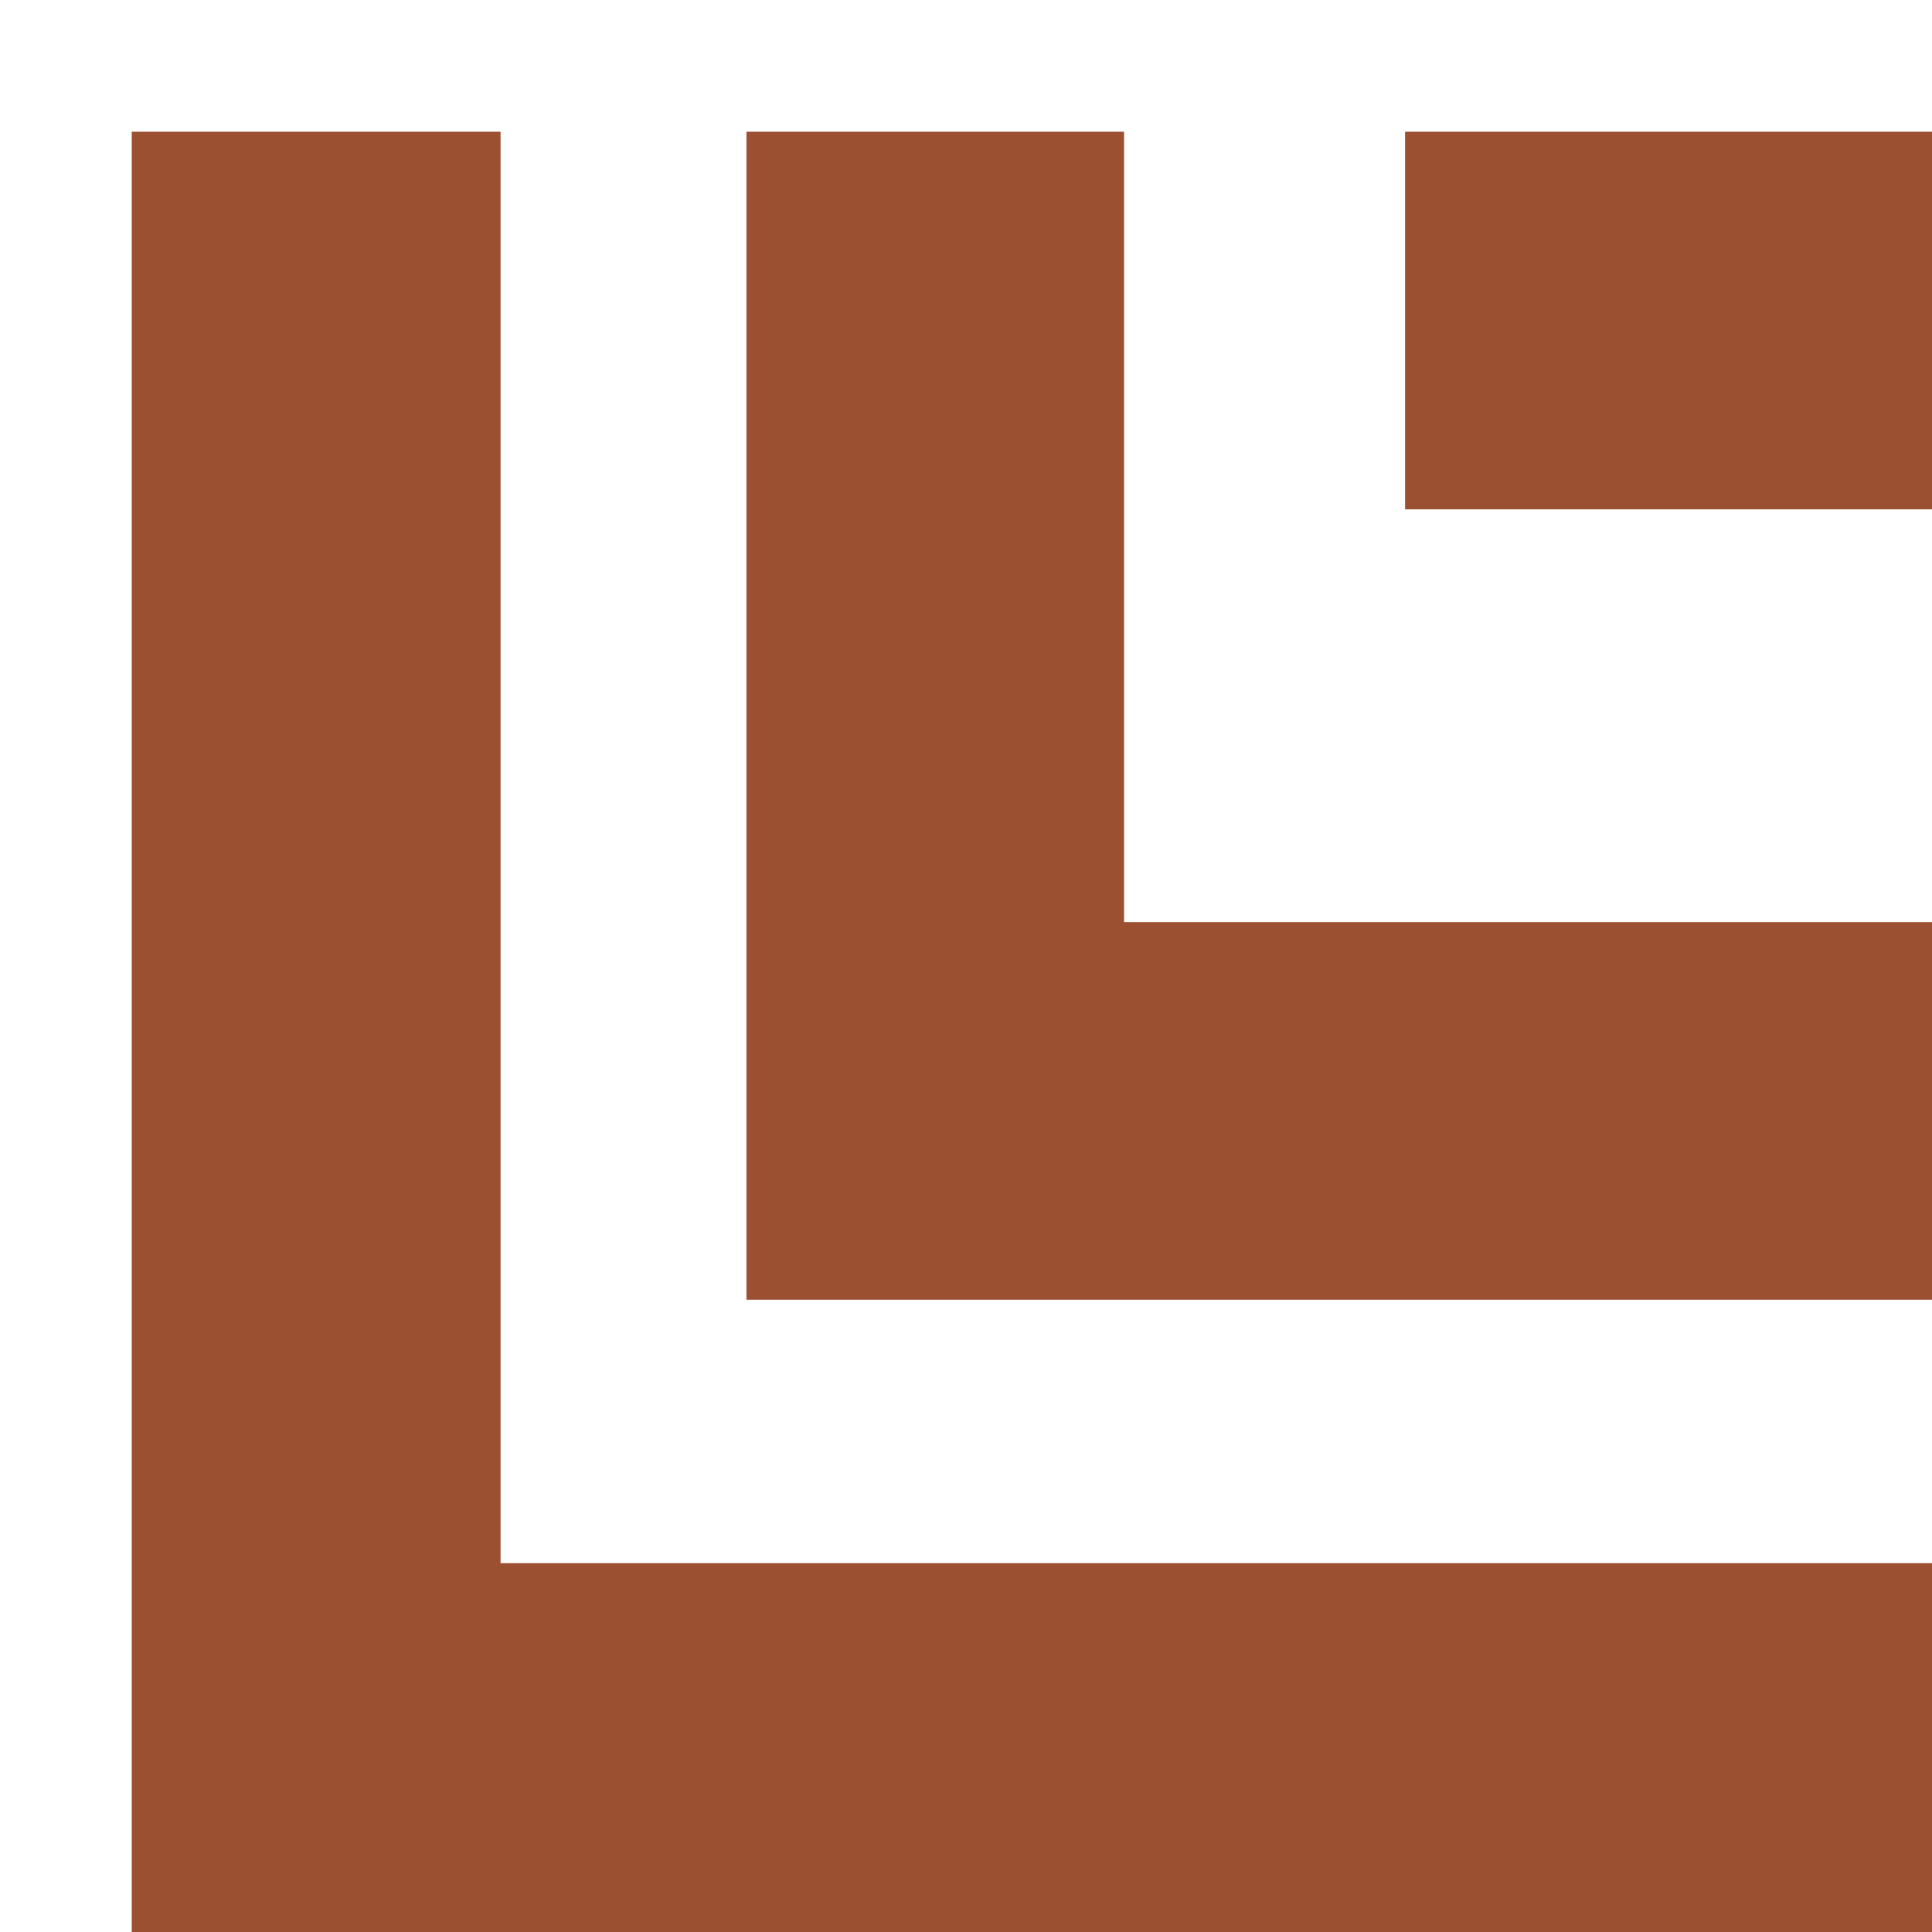
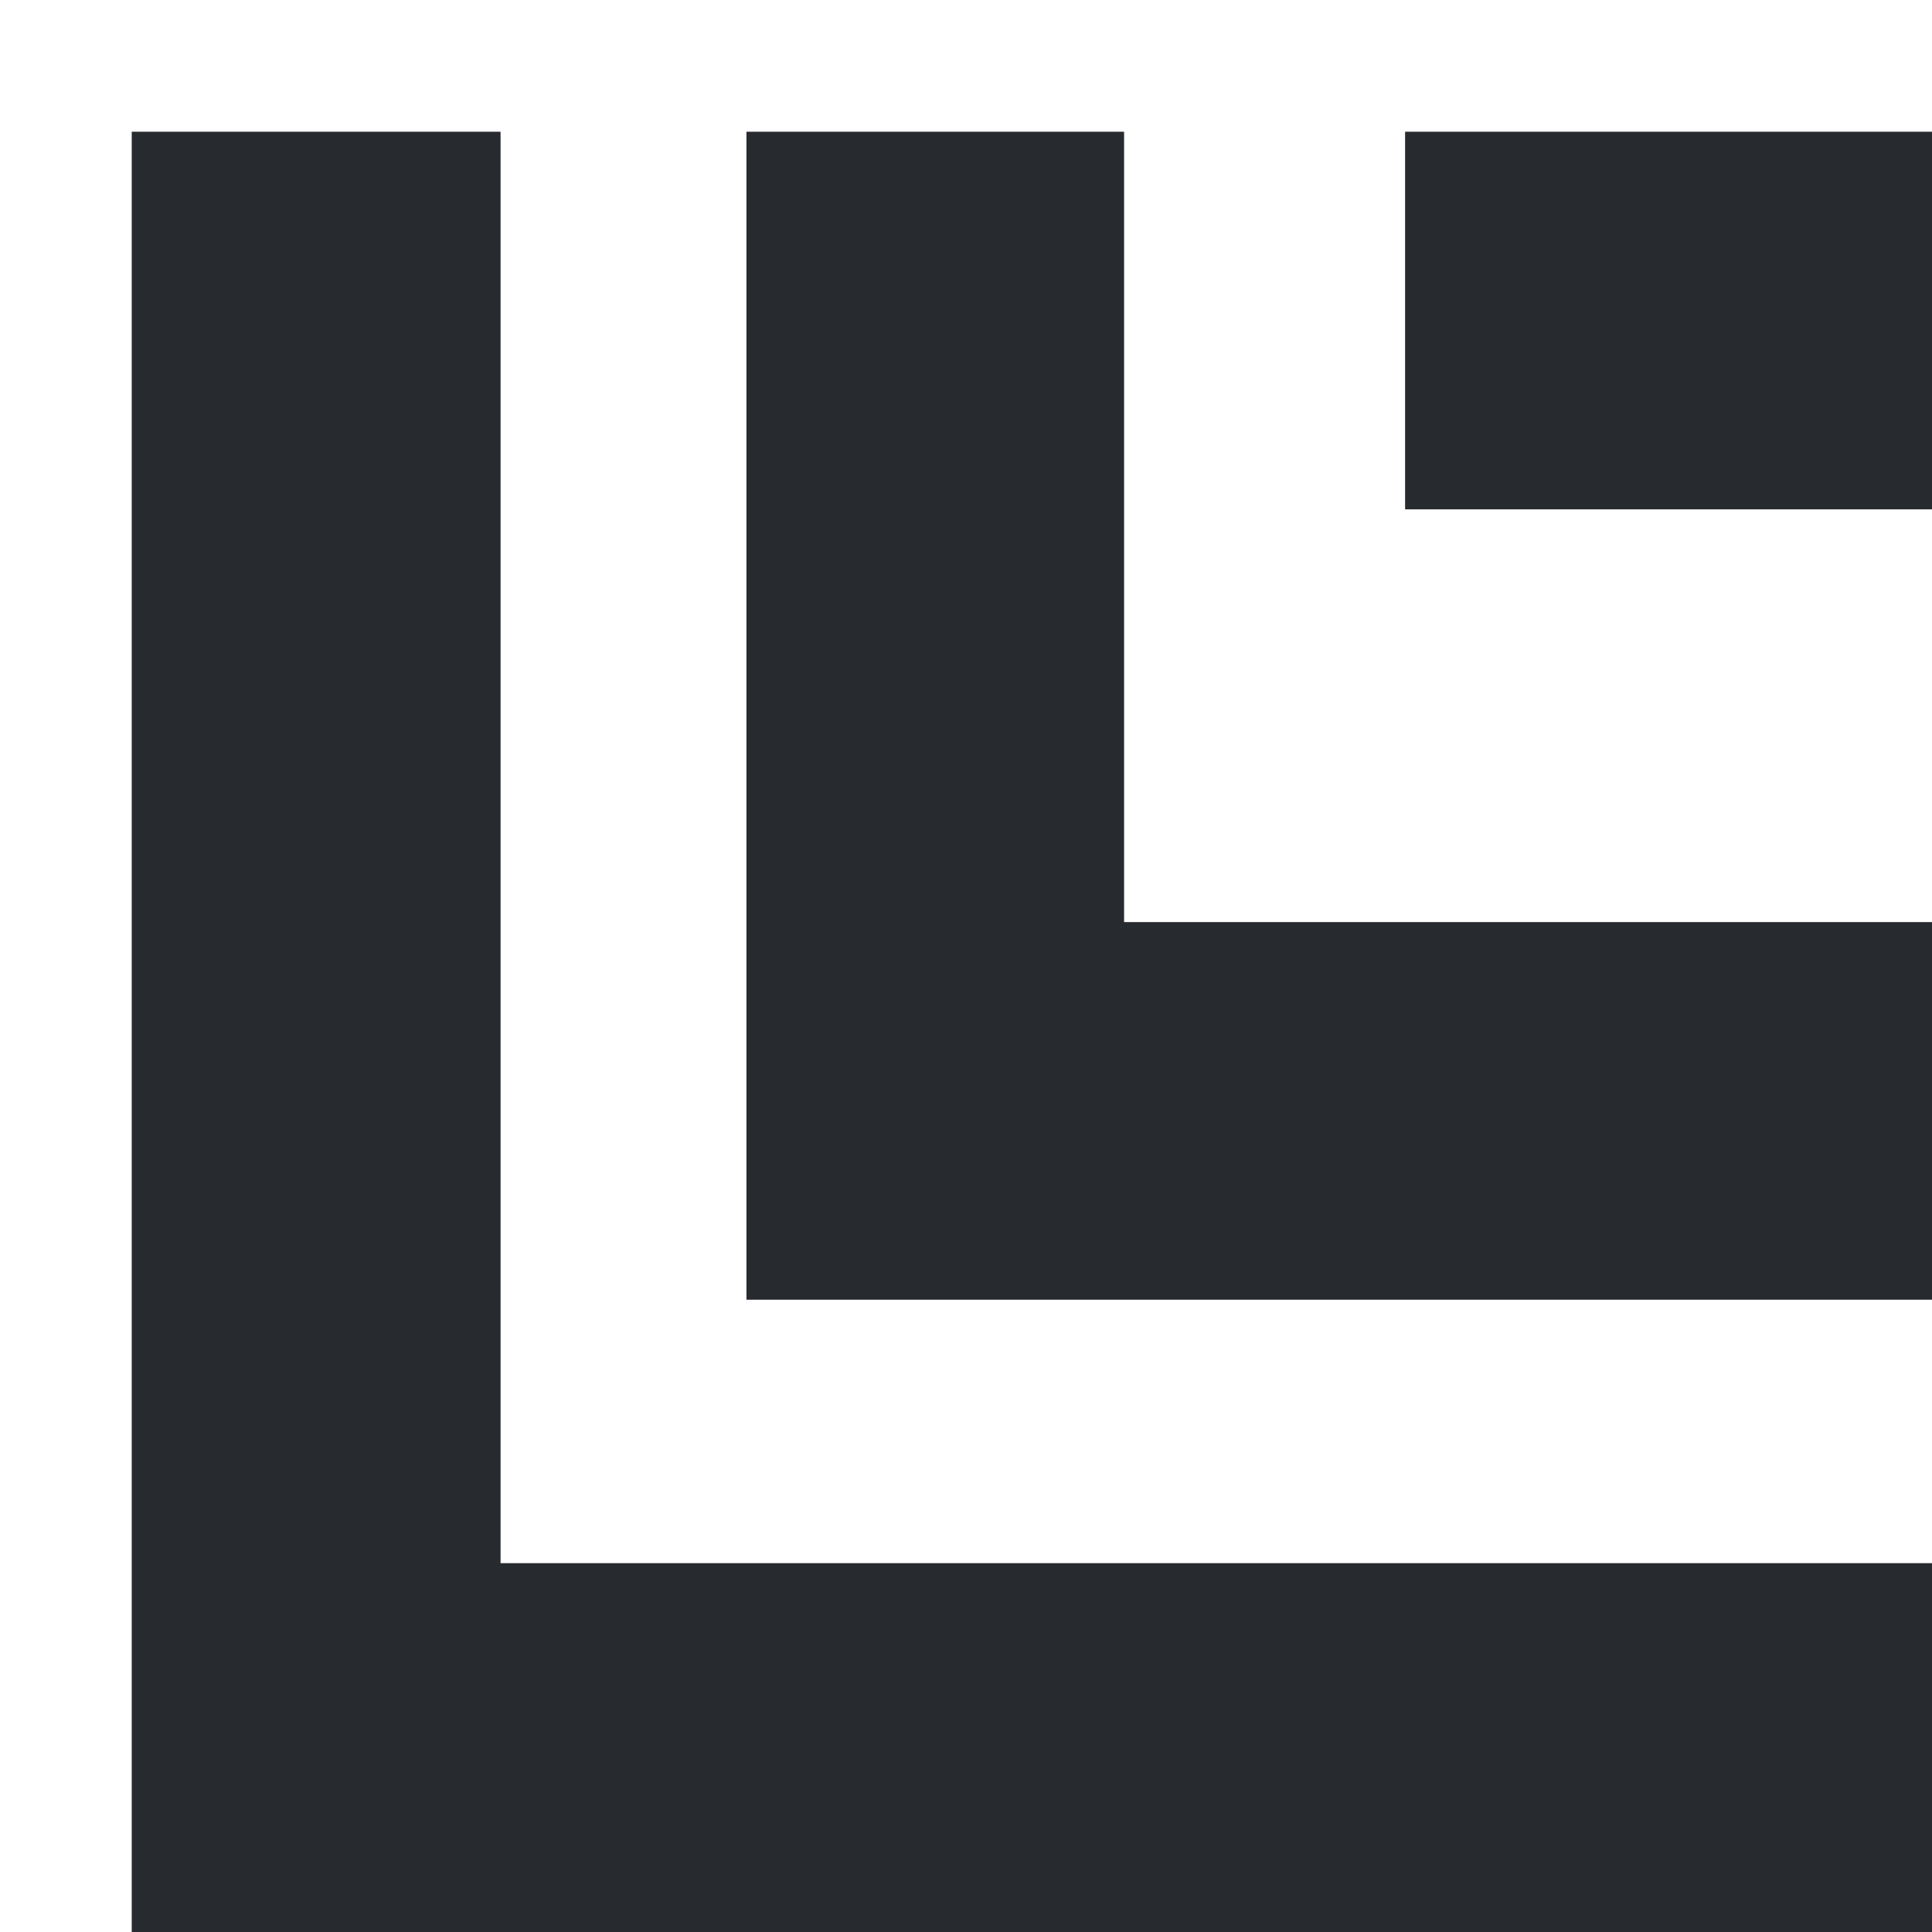
<svg xmlns="http://www.w3.org/2000/svg" viewBox="0 0 220 220">
-   <g fill="#9B5032">
+   <g fill="#272A2E">
    <path d="M15 15h42v163h163v42H15z" />
    <path d="M85 15h43v90h92v43H85z" />
    <path d="M160 15h60v43h-60z" />
  </g>
</svg>
